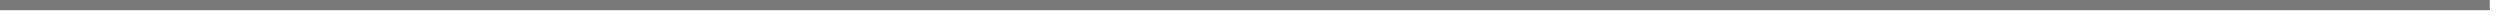
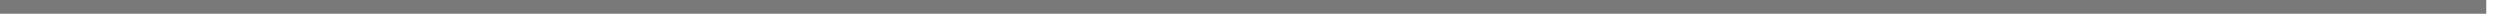
- <svg xmlns="http://www.w3.org/2000/svg" version="1.1" width="245px" height="2px">
-   <g transform="matrix(1 0 0 1 -59 -600 )">
-     <path d="M 59 600.5  L 303 600.5  " stroke-width="1" stroke="#797979" fill="none" />
+ <svg xmlns="http://www.w3.org/2000/svg" version="1.1" width="182px" height="2px">
+   <g transform="matrix(1 0 0 1 -766 -255 )">
+     <path d="M 766 255.5  L 947 255.5  " stroke-width="1" stroke="#797979" fill="none" />
  </g>
</svg>
